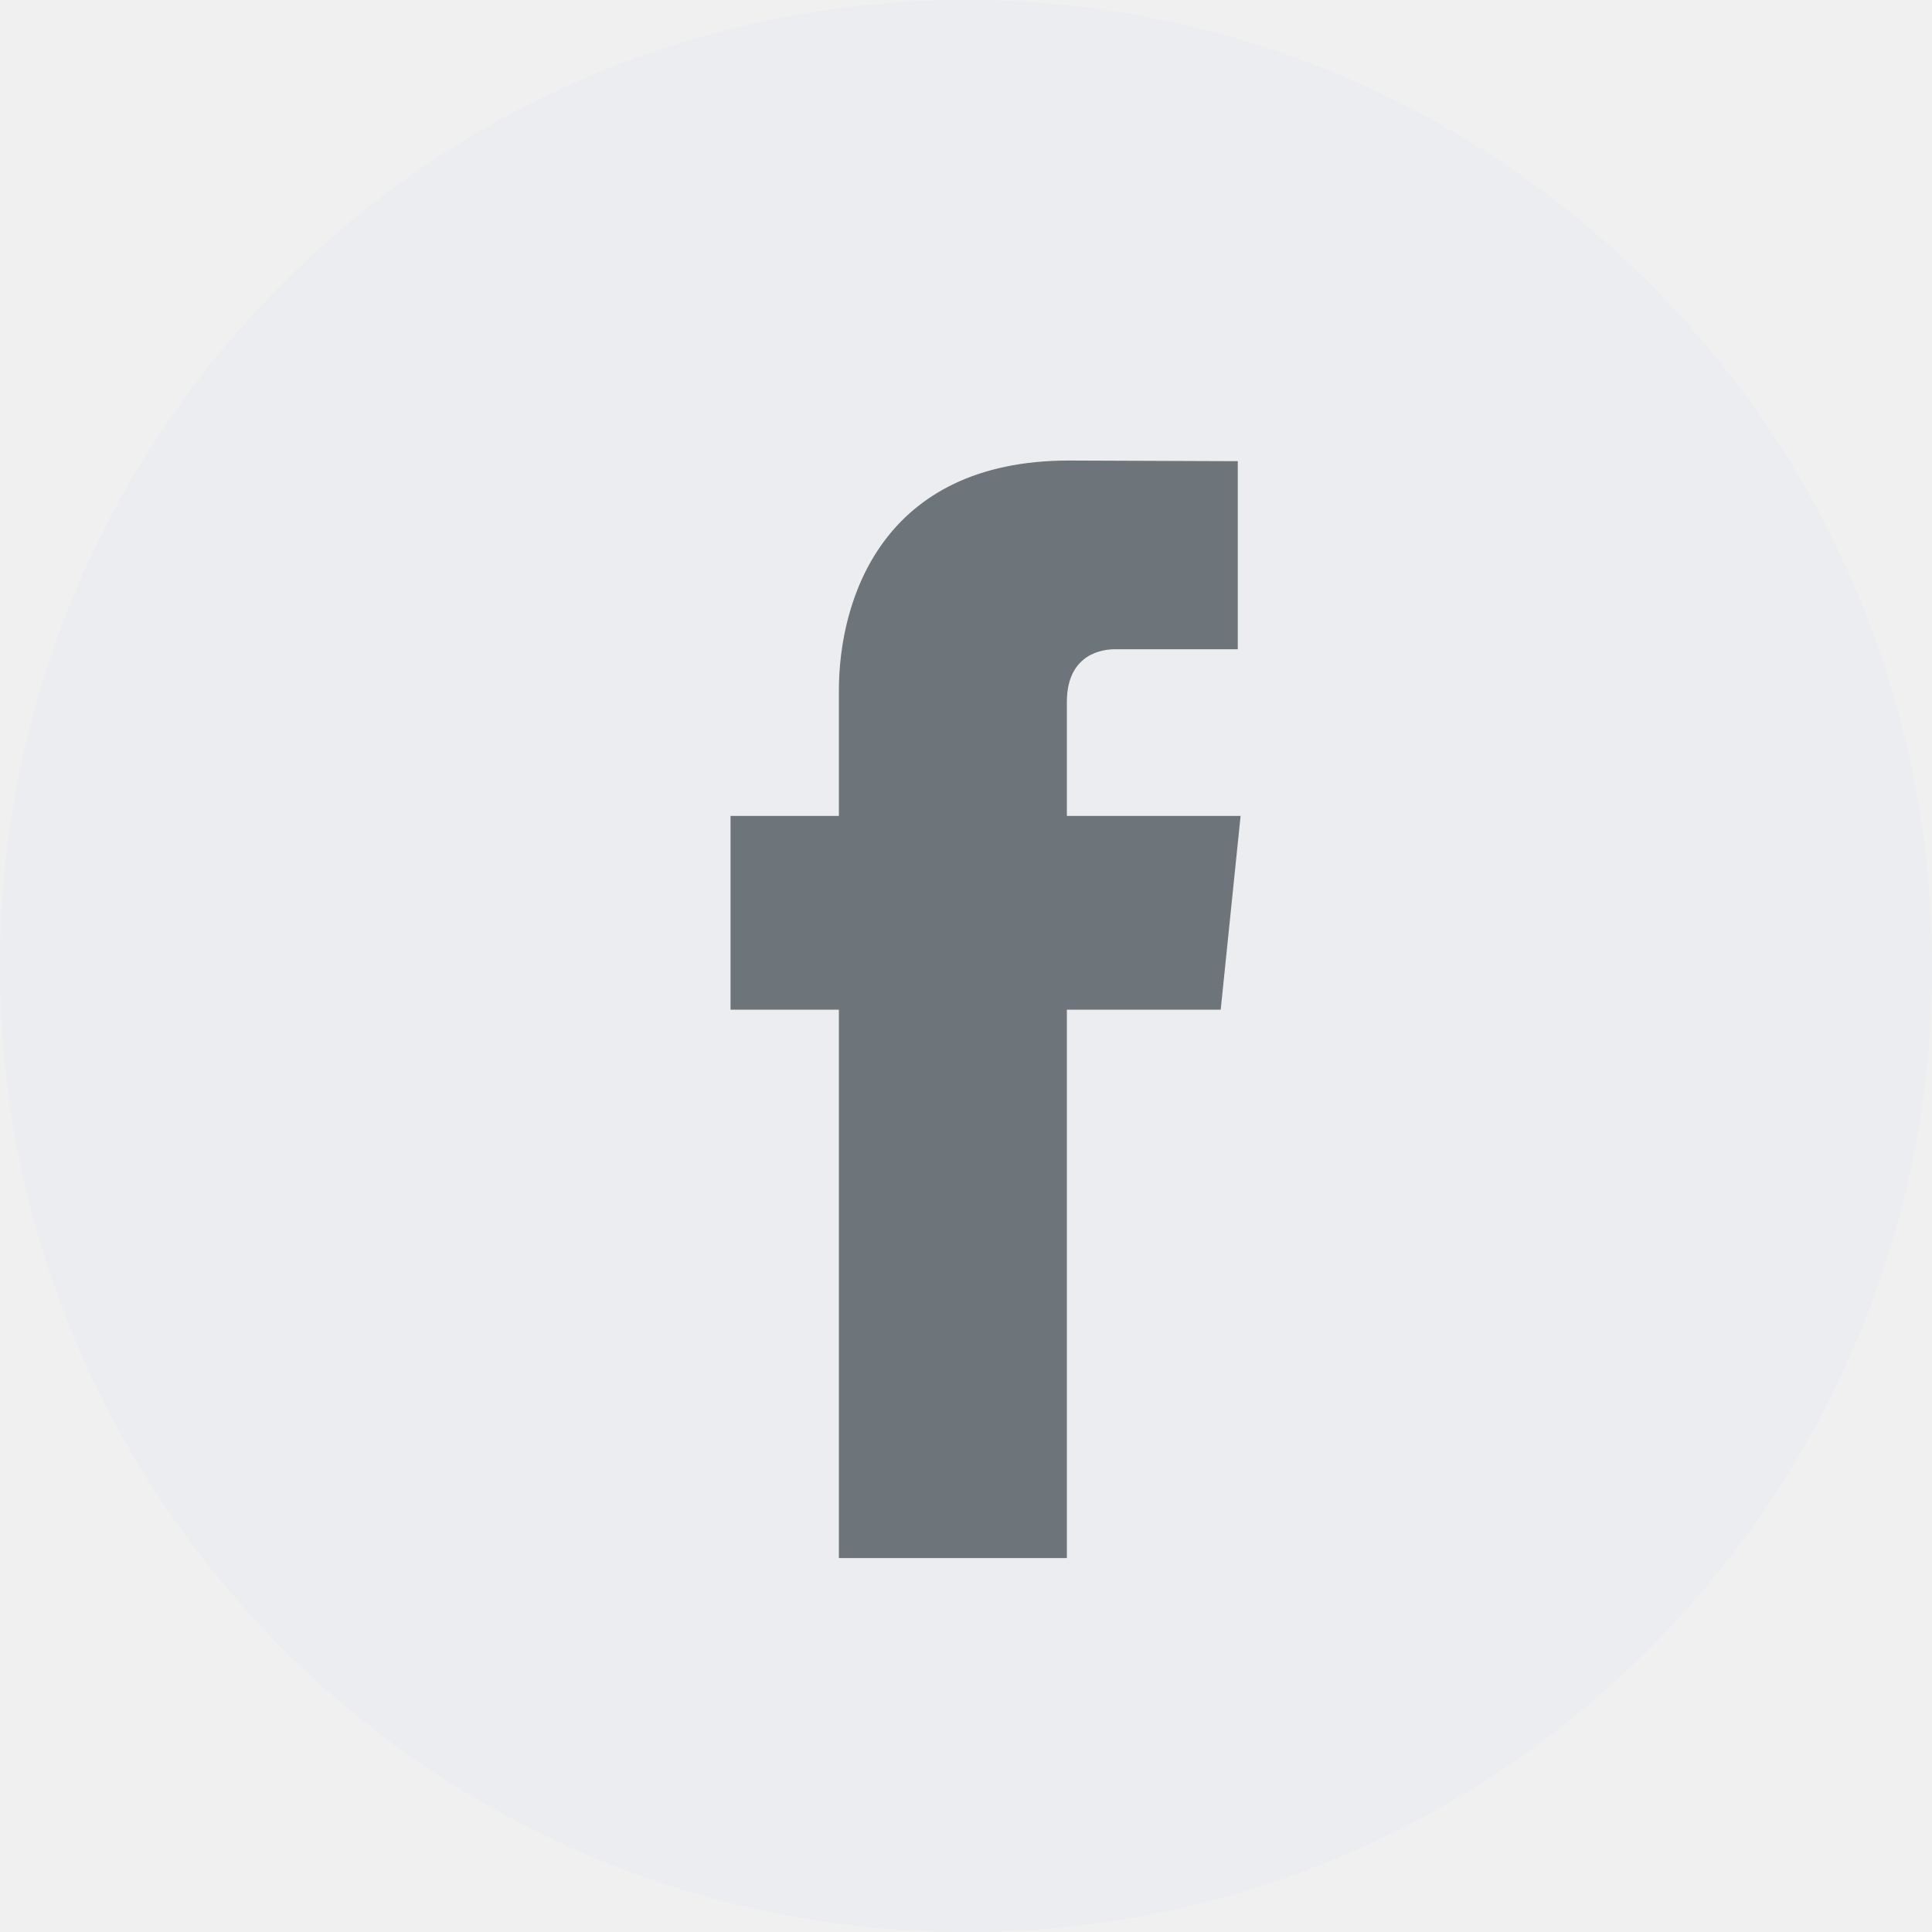
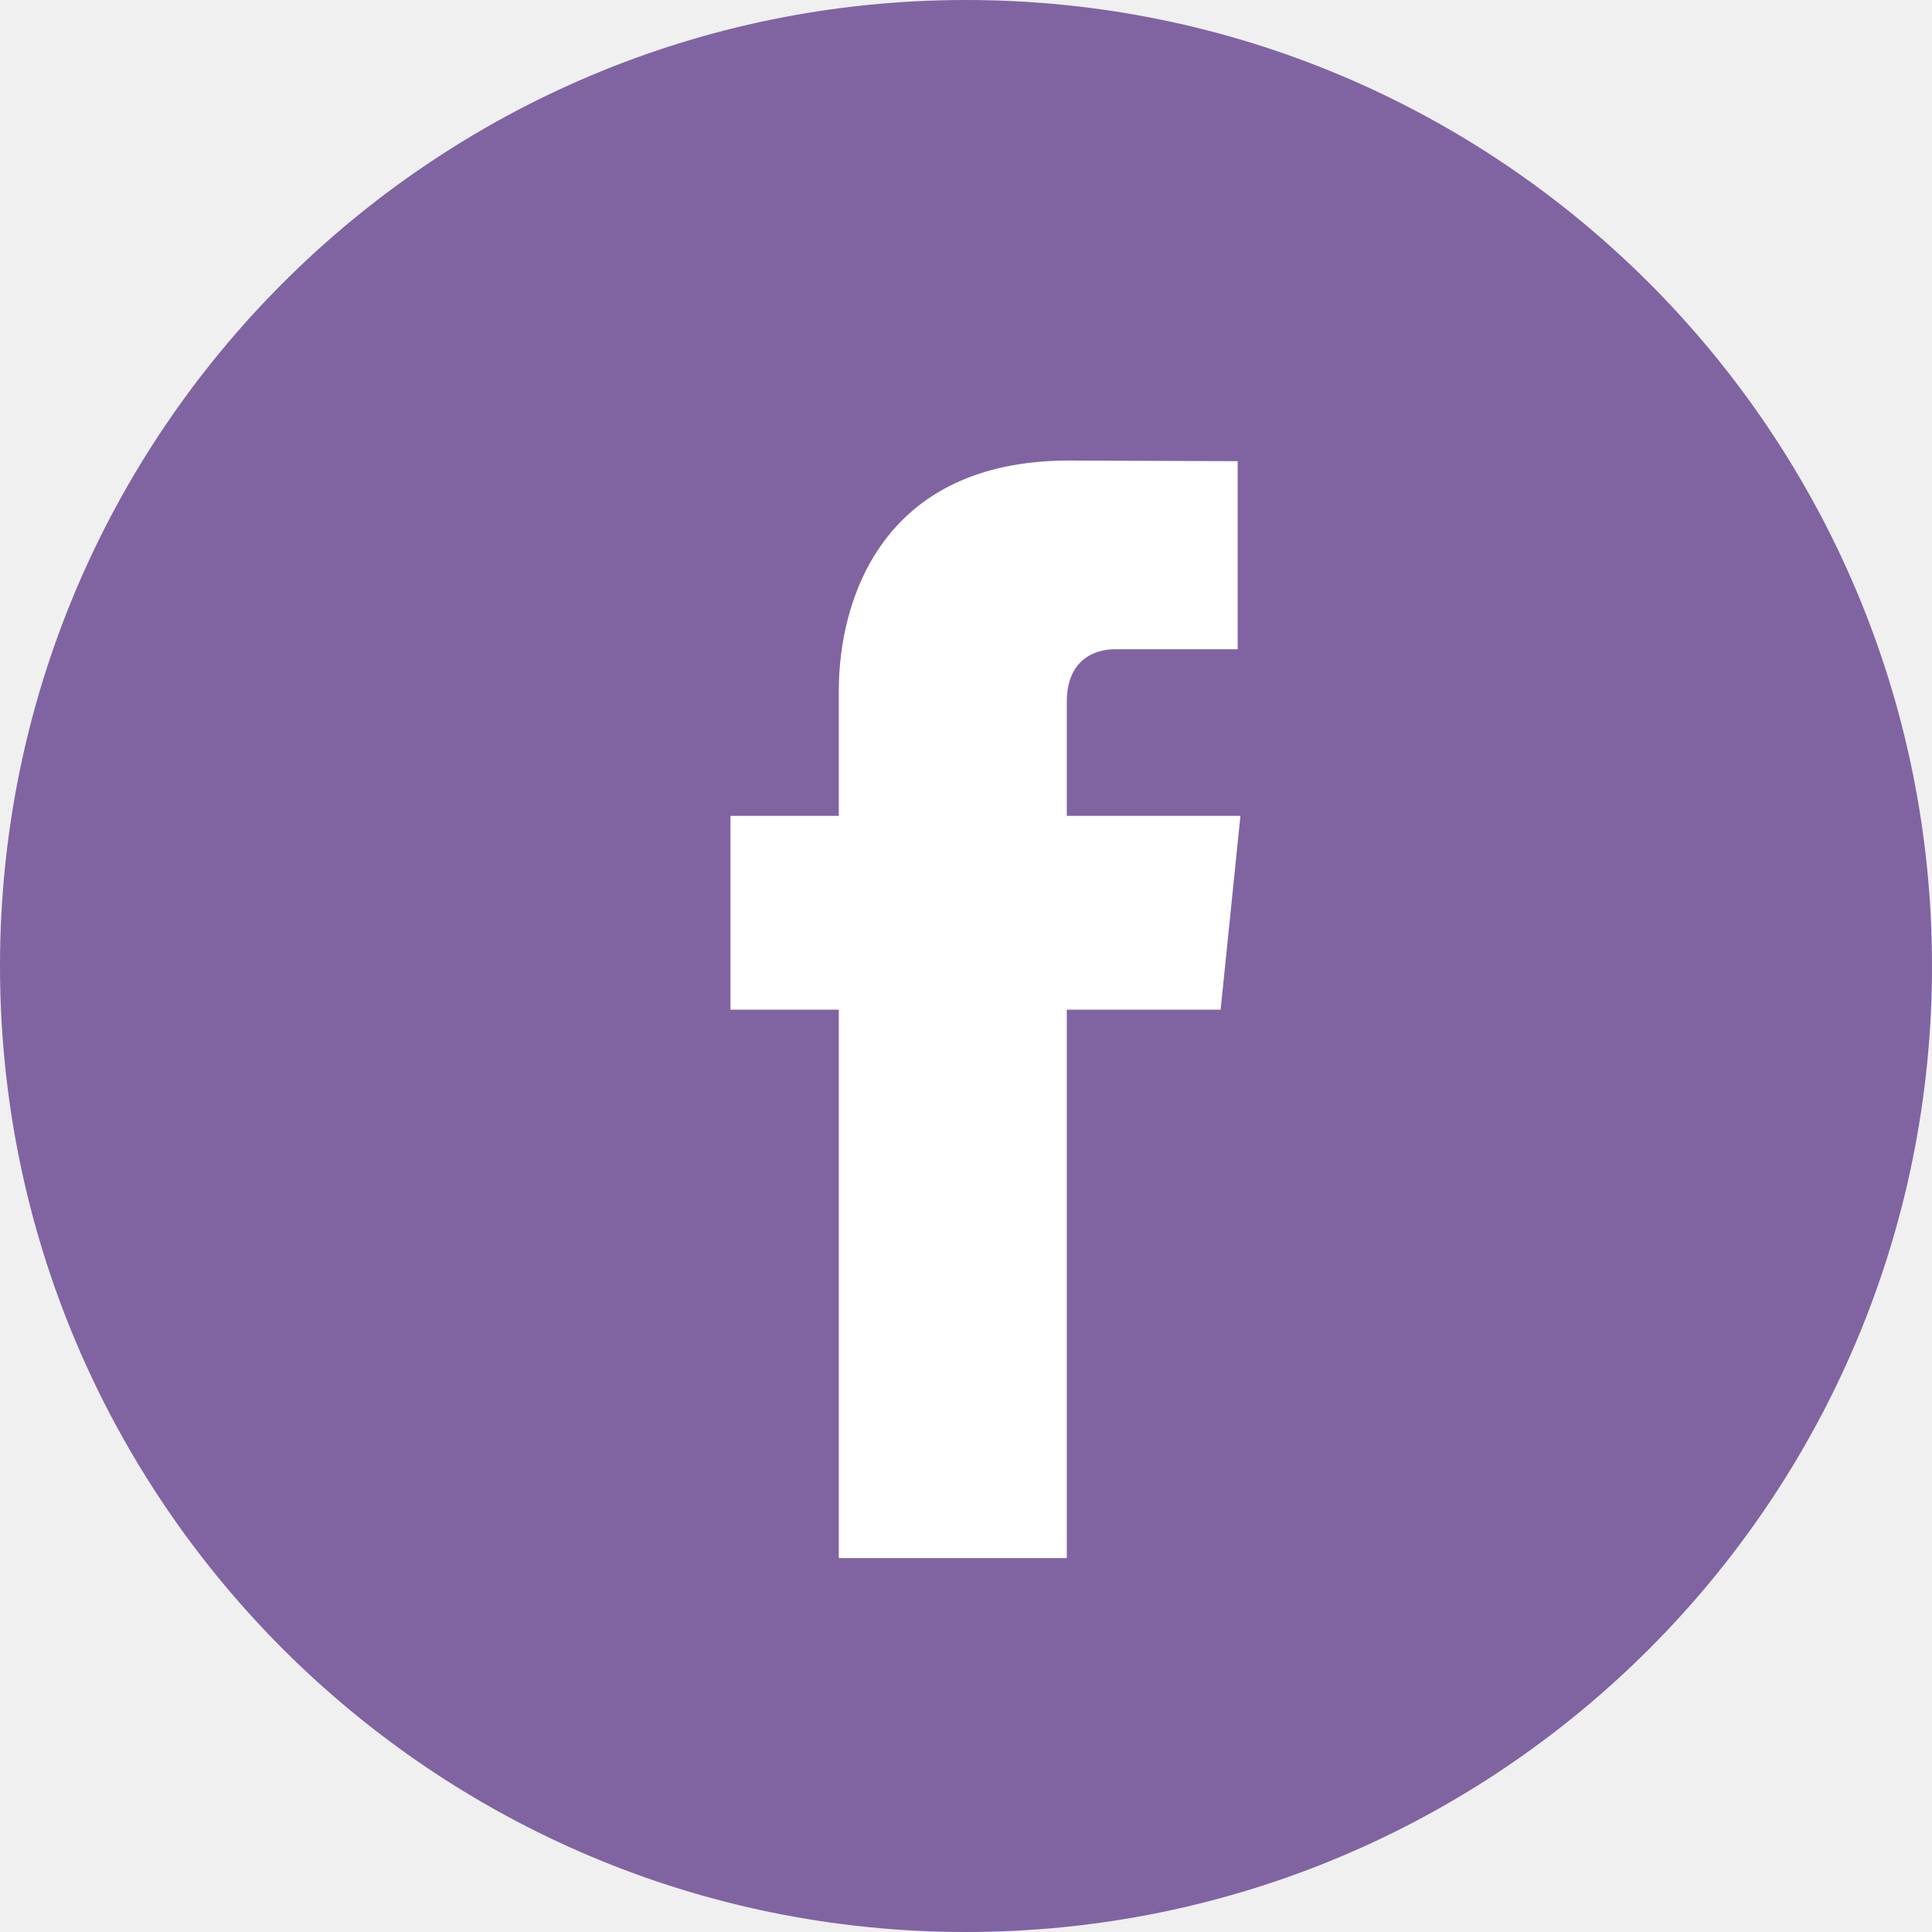
<svg xmlns="http://www.w3.org/2000/svg" width="24" height="24" viewBox="0 0 24 24" fill="none">
-   <circle cx="12" cy="12" r="12" fill="#EBEDF0" />
-   <path d="M15.411 10.136H13.253V8.72C13.253 8.189 13.605 8.065 13.853 8.065C14.101 8.065 15.376 8.065 15.376 8.065V5.729L13.279 5.721C10.951 5.721 10.421 7.463 10.421 8.578V10.136H9.075V12.543H10.421C10.421 15.632 10.421 19.355 10.421 19.355H13.253C13.253 19.355 13.253 15.596 13.253 12.543H15.164L15.411 10.136Z" fill="#6D747A" />
+   <circle cx="12" cy="12" r="12" fill="#8064A2" />
+   <path d="M15.409 10.135H13.252V8.72C13.252 8.189 13.604 8.065 13.852 8.065C14.1 8.065 15.375 8.065 15.375 8.065V5.729L13.278 5.721C10.95 5.721 10.42 7.463 10.42 8.578V10.135H9.074V12.543H10.42C10.42 15.632 10.42 19.355 10.42 19.355H13.252C13.252 19.355 13.252 15.596 13.252 12.543H15.163L15.409 10.135Z" fill="white" />
</svg>
